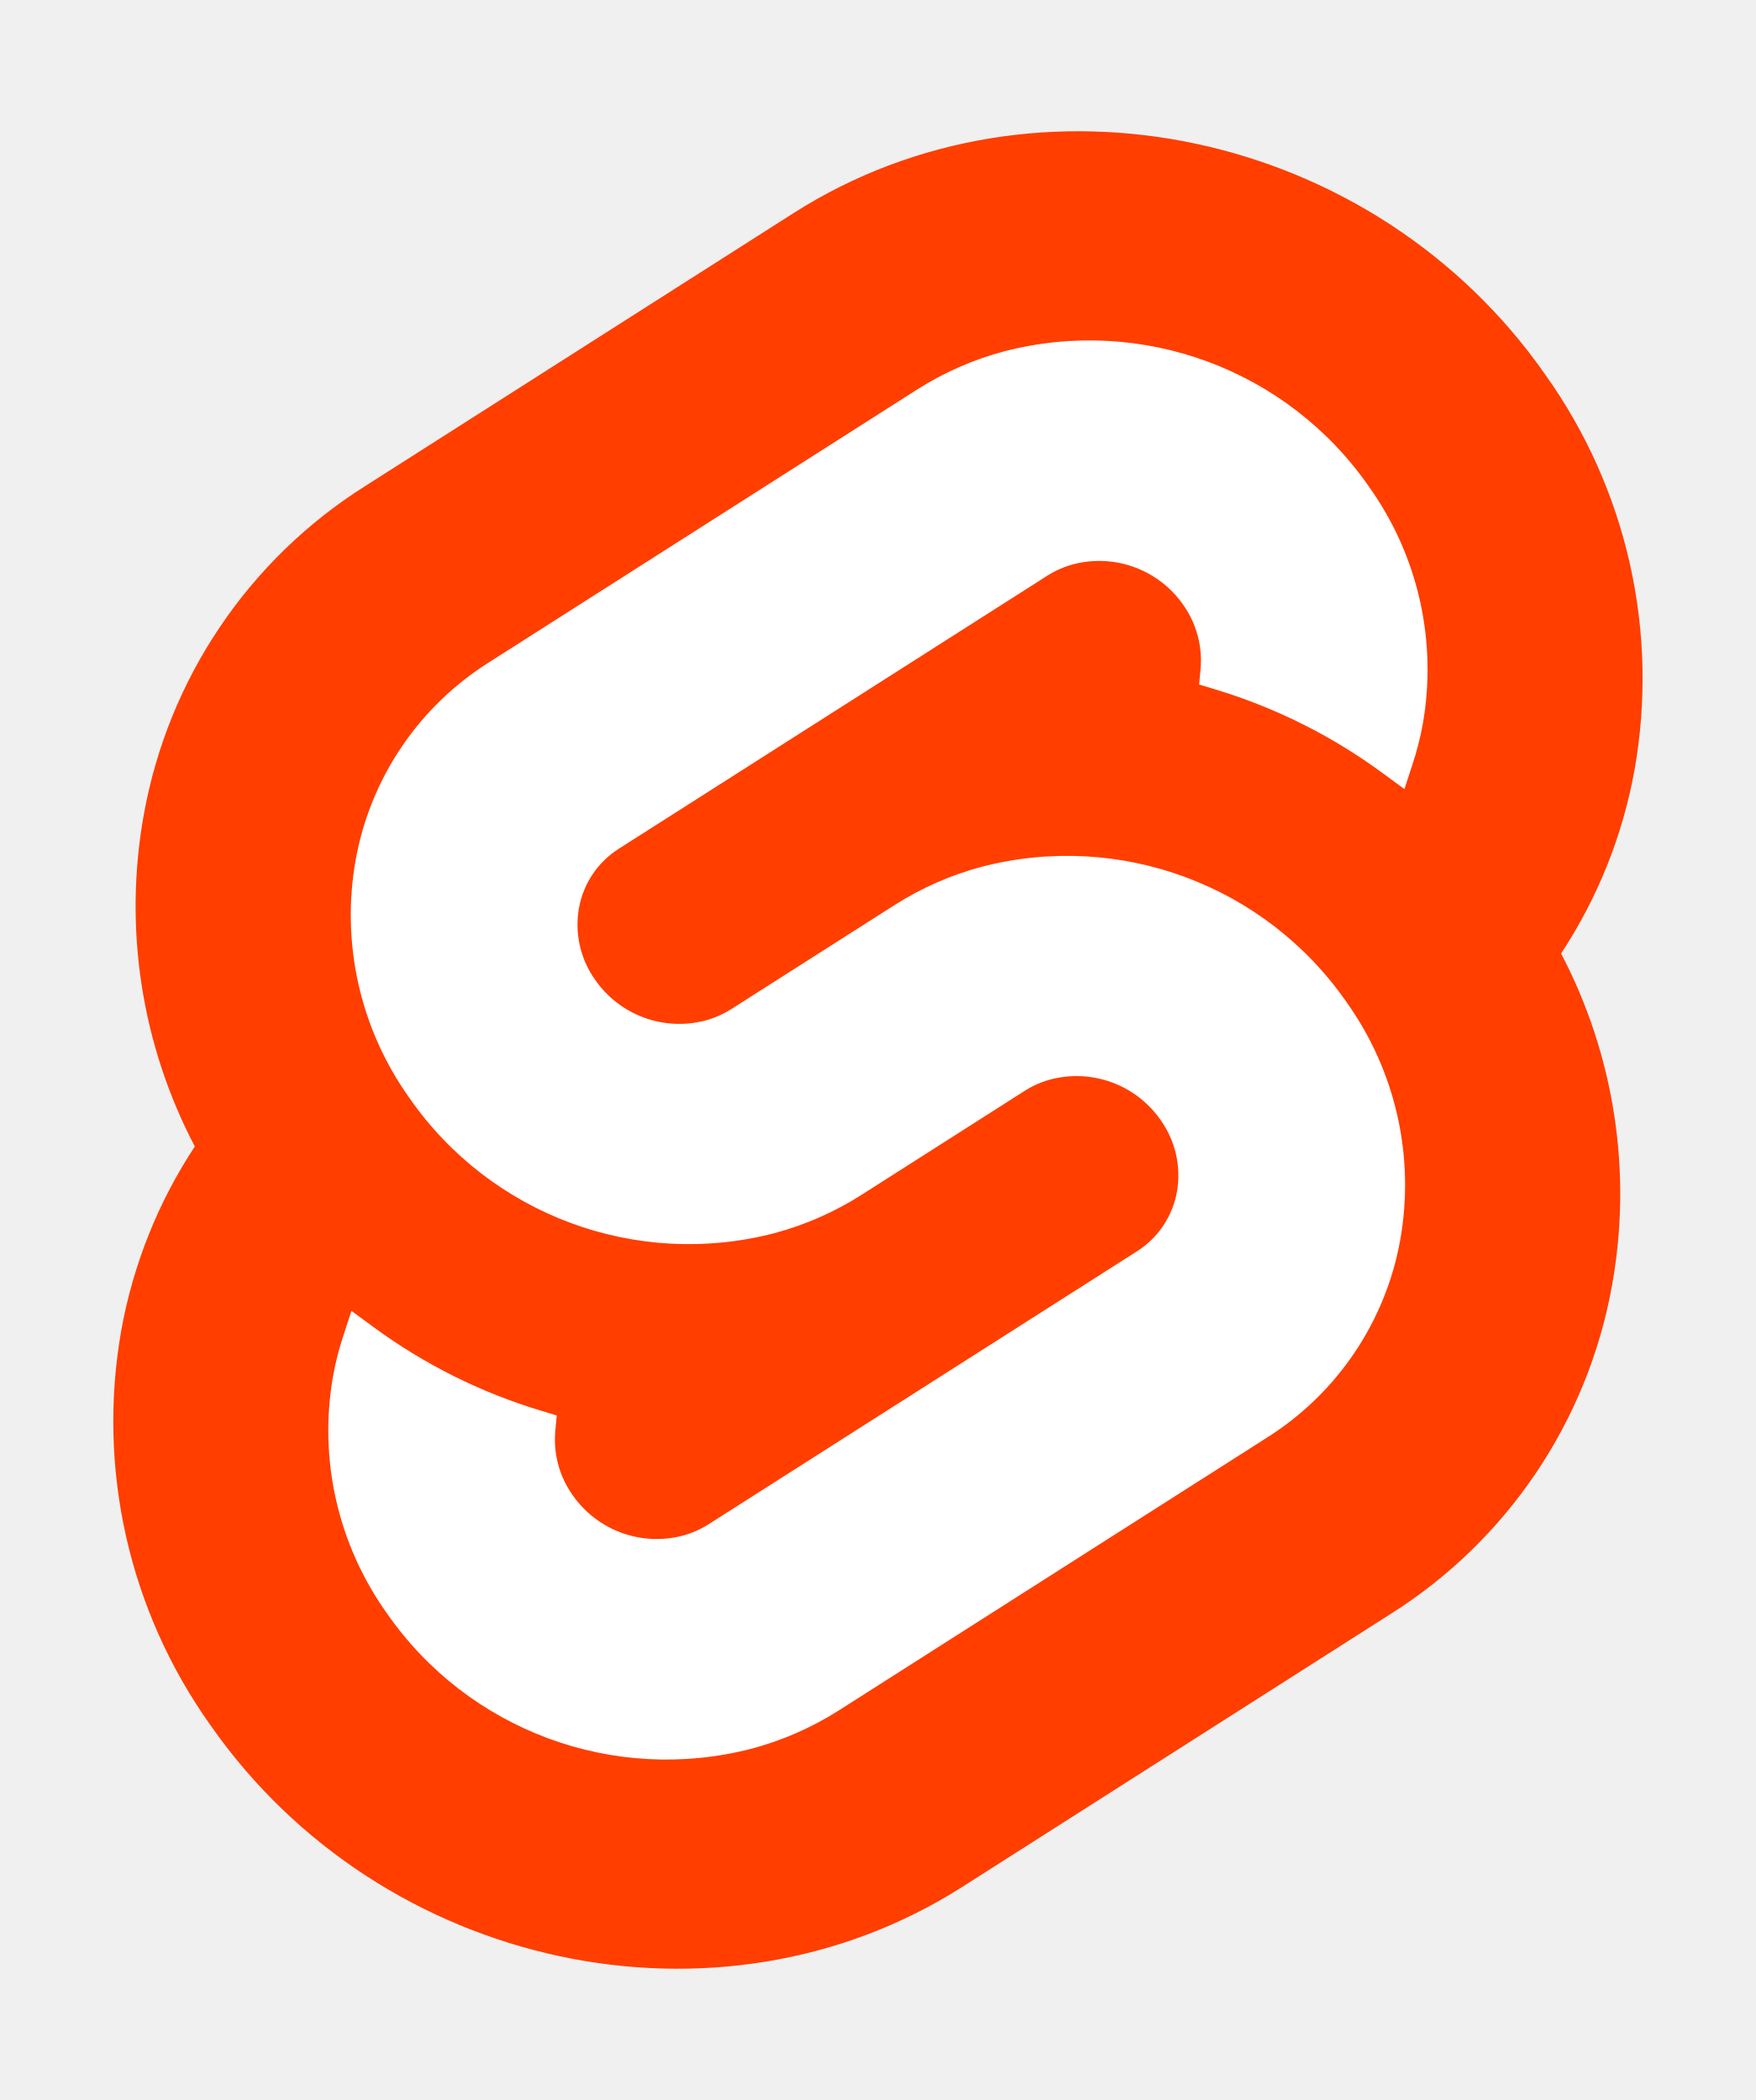
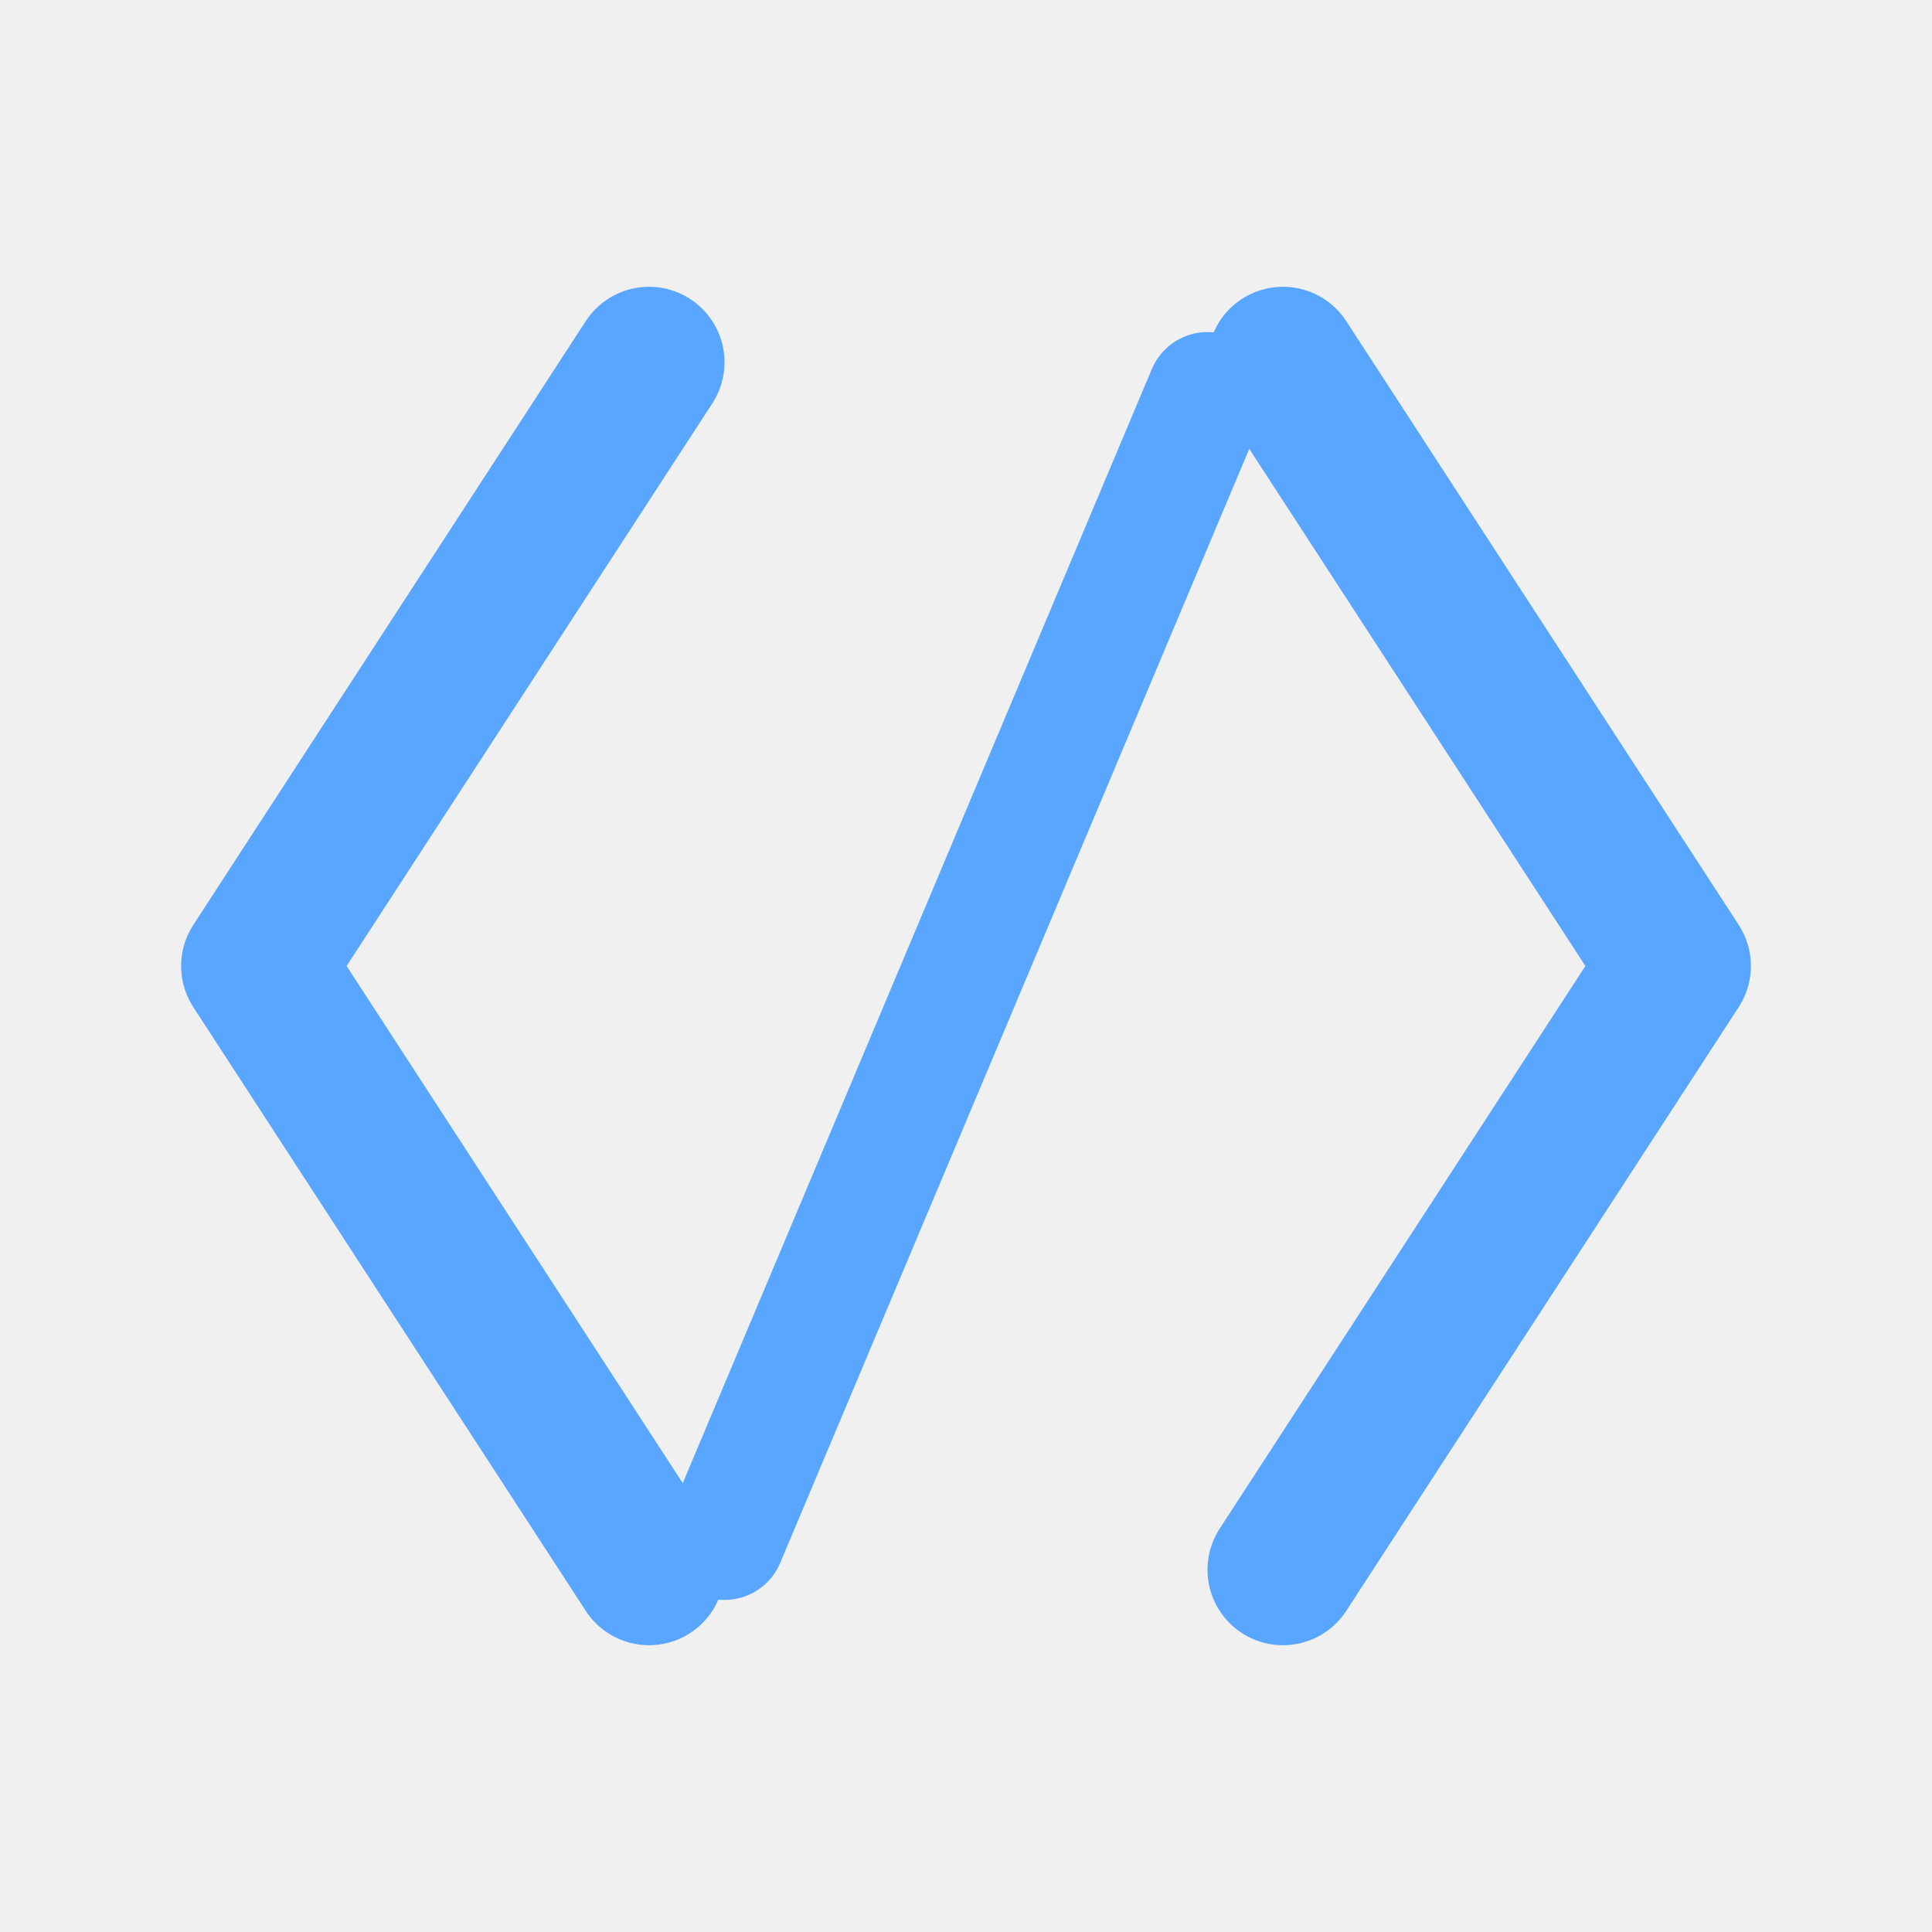
- <svg xmlns="http://www.w3.org/2000/svg" width="107" height="128" viewBox="0 0 107 128">
-   <path d="M94.157 22.819c-10.4-14.885-30.94-19.297-45.792-9.835L22.282 29.608A29.92 29.92 0 0 0 8.764 49.65a31.5 31.5 0 0 0 3.108 20.231 30 30 0 0 0-4.477 11.183 31.9 31.9 0 0 0 5.448 24.116c10.402 14.887 30.942 19.297 45.791 9.835l26.083-16.624A29.92 29.92 0 0 0 98.235 78.35a31.53 31.53 0 0 0-3.105-20.232 30 30 0 0 0 4.474-11.182 31.88 31.88 0 0 0-5.447-24.116" style="fill:#ff3e00" />
-   <path d="M45.817 106.582a20.72 20.72 0 0 1-22.237-8.243 19.17 19.17 0 0 1-3.277-14.503 18 18 0 0 1 .624-2.435l.49-1.498 1.337.981a33.6 33.6 0 0 0 10.203 5.098l.97.294-.09.968a5.85 5.85 0 0 0 1.052 3.878 6.24 6.24 0 0 0 6.695 2.485 5.8 5.8 0 0 0 1.603-.704L69.27 76.28a5.43 5.43 0 0 0 2.45-3.631 5.8 5.8 0 0 0-.987-4.371 6.24 6.24 0 0 0-6.698-2.487 5.7 5.7 0 0 0-1.6.704l-9.953 6.345a19 19 0 0 1-5.296 2.326 20.72 20.72 0 0 1-22.237-8.243 19.17 19.17 0 0 1-3.277-14.502 17.99 17.99 0 0 1 8.13-12.052l26.081-16.623a19 19 0 0 1 5.3-2.329 20.72 20.72 0 0 1 22.237 8.243 19.17 19.17 0 0 1 3.277 14.503 18 18 0 0 1-.624 2.435l-.49 1.498-1.337-.98a33.6 33.6 0 0 0-10.203-5.1l-.97-.294.09-.968a5.86 5.86 0 0 0-1.052-3.878 6.24 6.24 0 0 0-6.696-2.485 5.8 5.8 0 0 0-1.602.704L37.73 51.72a5.42 5.42 0 0 0-2.449 3.63 5.79 5.79 0 0 0 .986 4.372 6.24 6.24 0 0 0 6.698 2.486 5.8 5.8 0 0 0 1.602-.704l9.952-6.342a19 19 0 0 1 5.295-2.328 20.72 20.72 0 0 1 22.237 8.242 19.17 19.17 0 0 1 3.277 14.503 18 18 0 0 1-8.13 12.053l-26.081 16.622a19 19 0 0 1-5.3 2.328" style="fill:#fff" />
+ <svg xmlns="http://www.w3.org/2000/svg" width="128" height="128" viewBox="0 0 128 128">
+   <g fill="none" stroke="#58a6ff" stroke-linecap="round" stroke-linejoin="round">
+     <path d="M 43 24 L 17 64 L 43 104" stroke-width="10" />
+     <path d="M 85 24 L 111 64 L 85 104" stroke-width="10" />
+     <path d="M 80 26 L 48 102" stroke-width="8" />
+   </g>
</svg>
